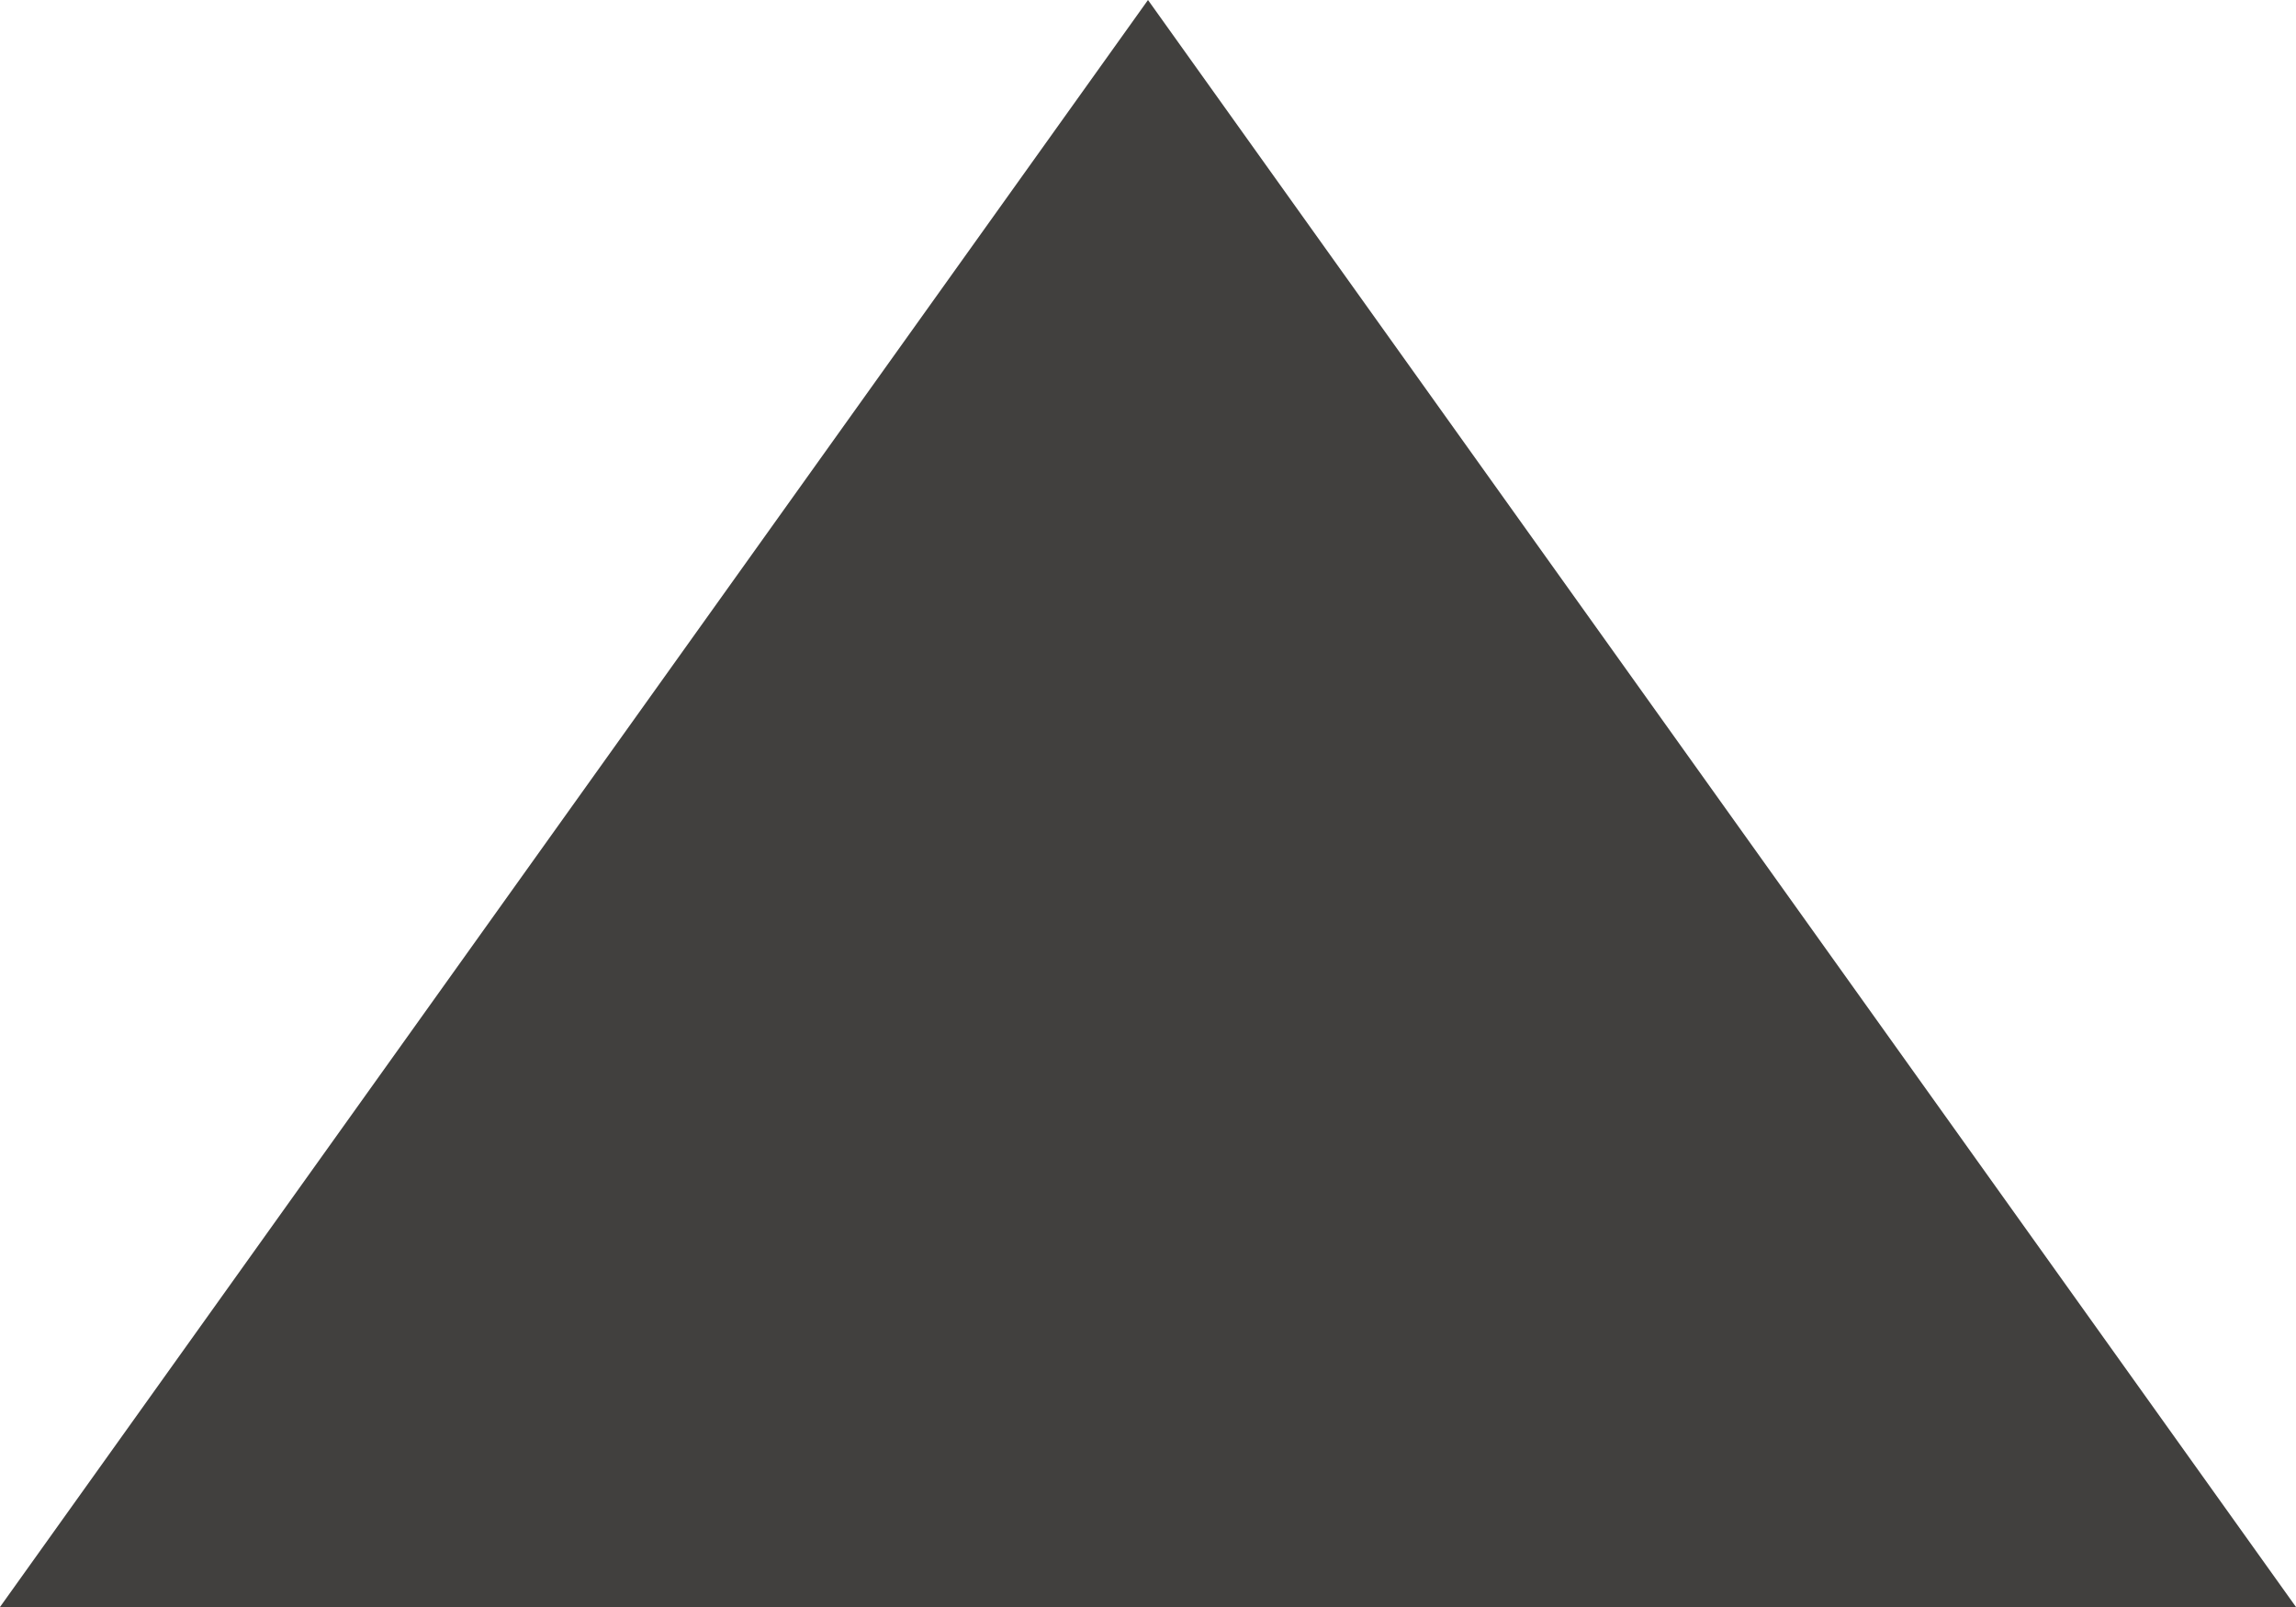
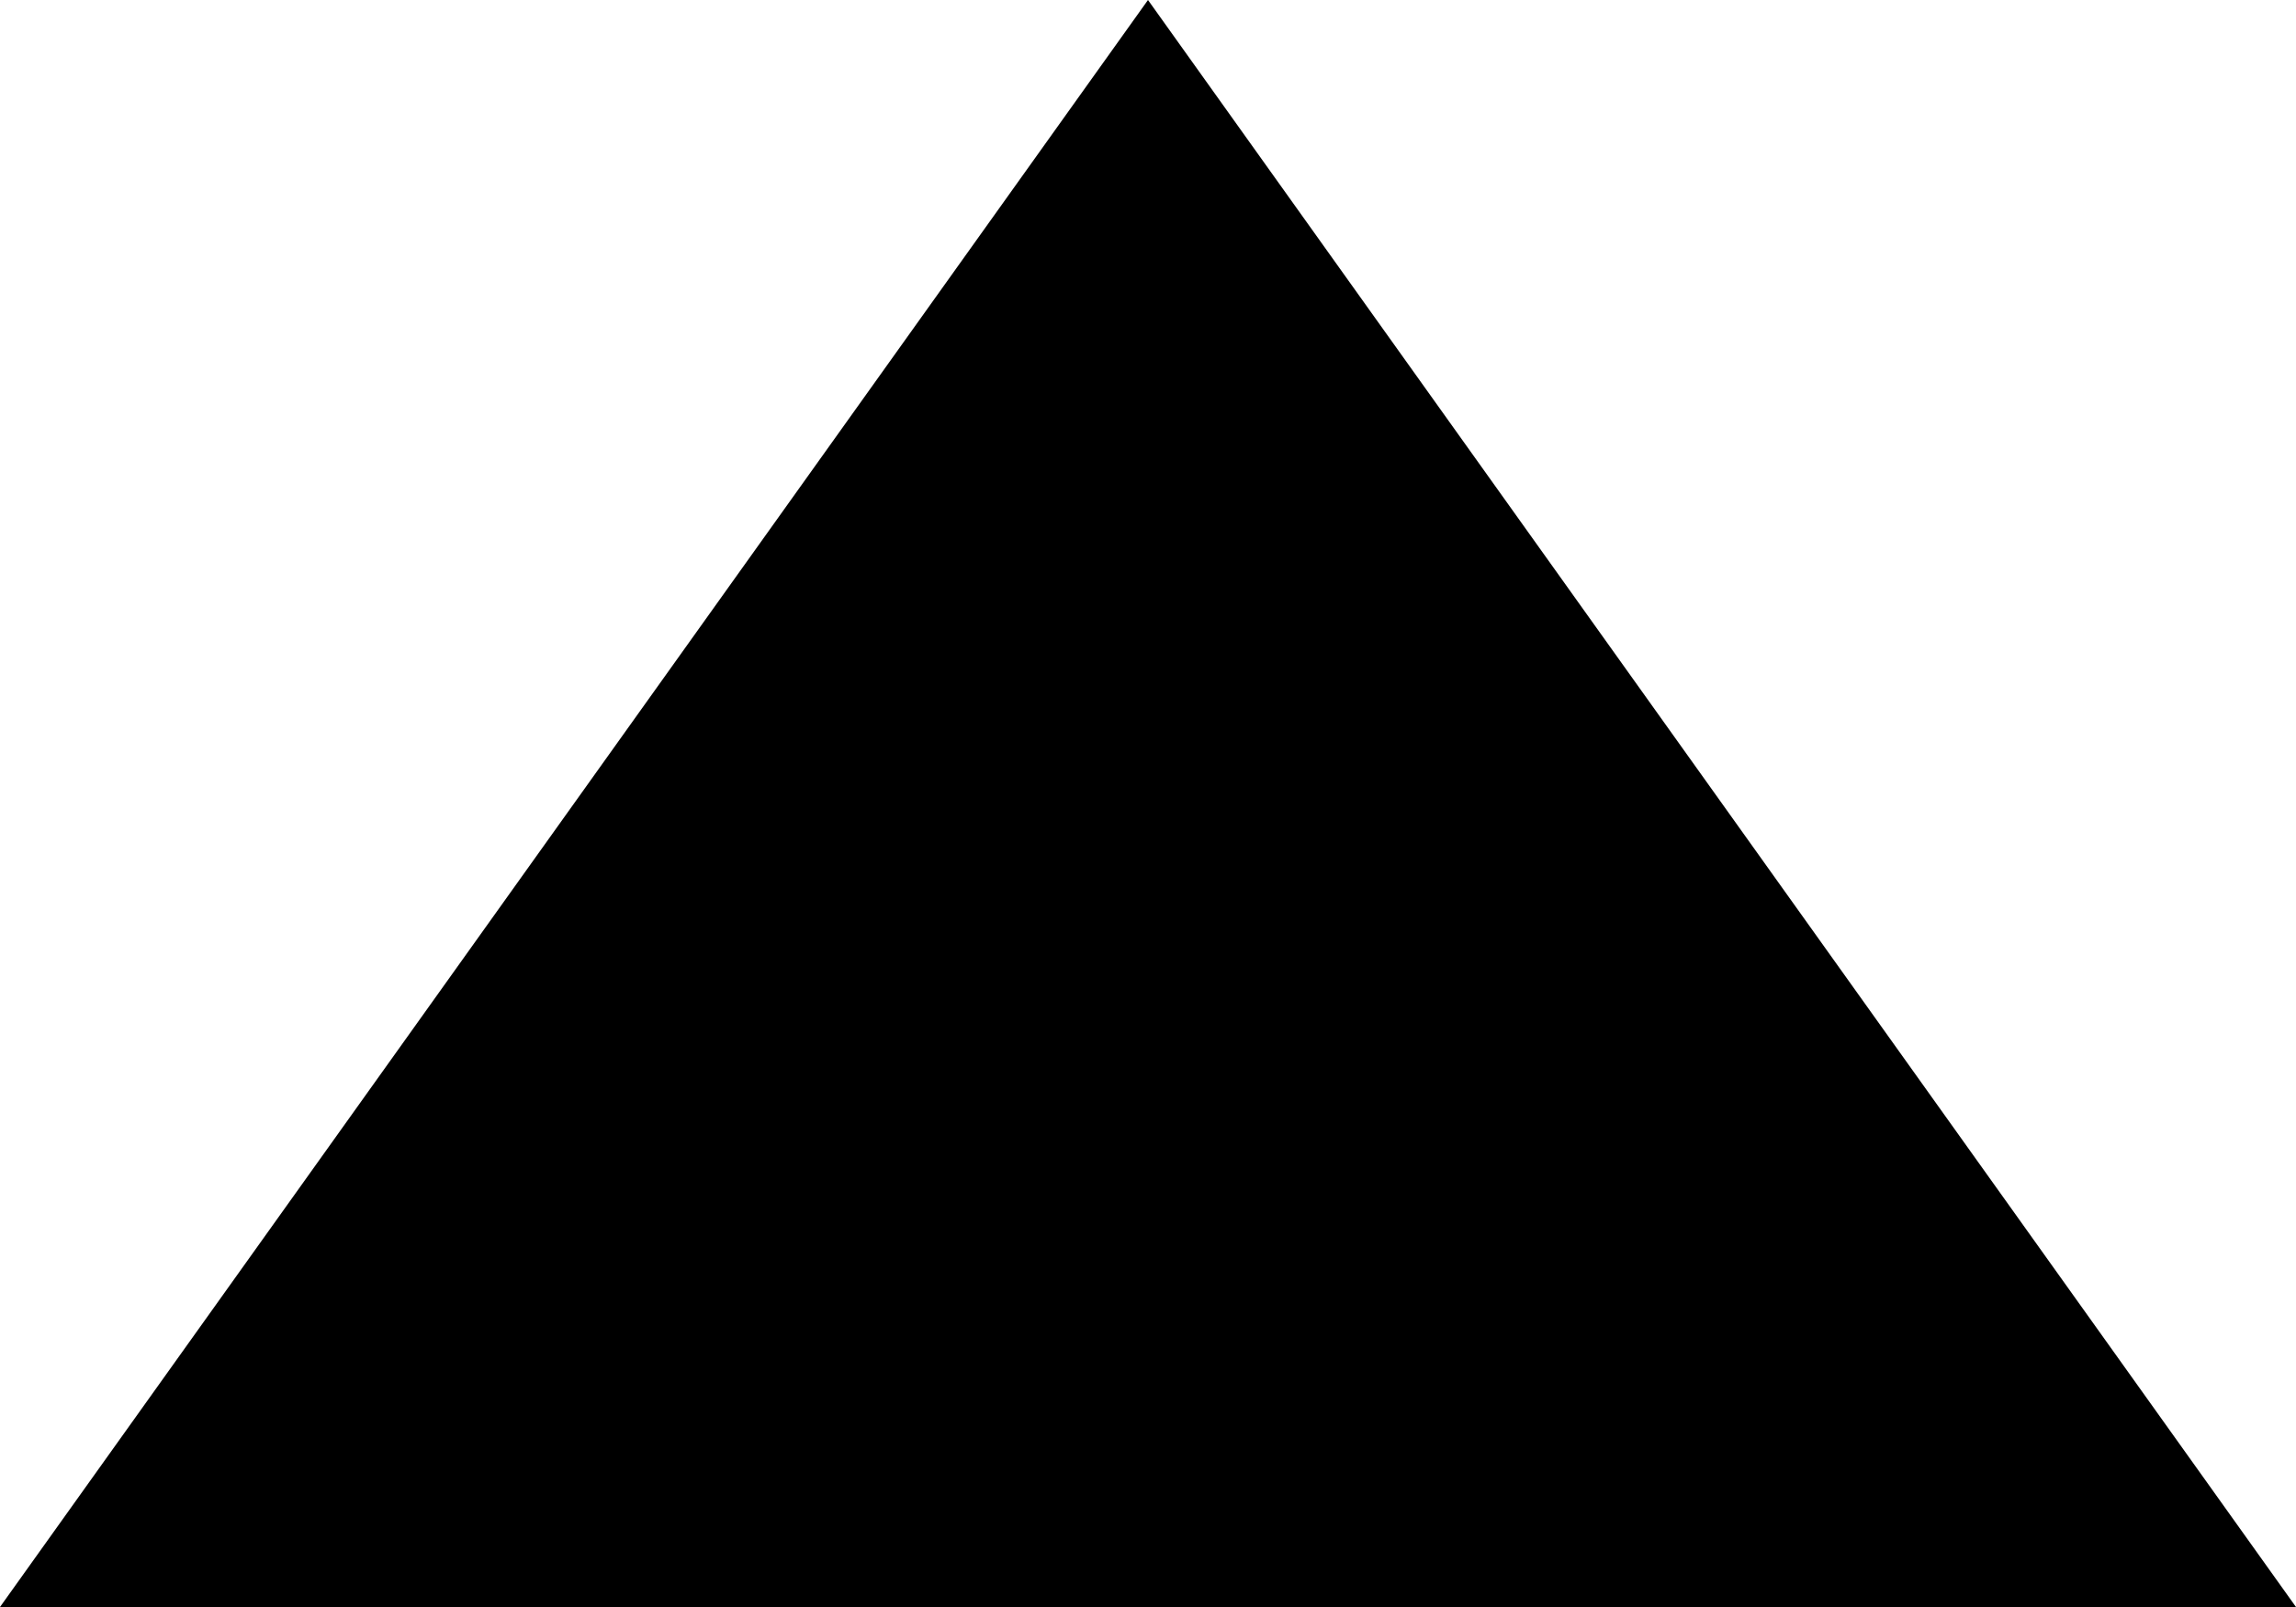
<svg xmlns="http://www.w3.org/2000/svg" width="20px" height="14px" viewBox="0 0 20 14" version="1.1">
  <defs />
  <g id="Desktop" stroke="none" stroke-width="1" fill="none" fill-rule="evenodd">
-     <g id="Search" transform="translate(-803, -105)" fill="#41403E">
+     <g id="Search" transform="translate(-803, -105)" fill="#000">
      <polygon id="Triangle" points="813 105 823 119 803 119" />
    </g>
  </g>
</svg>
